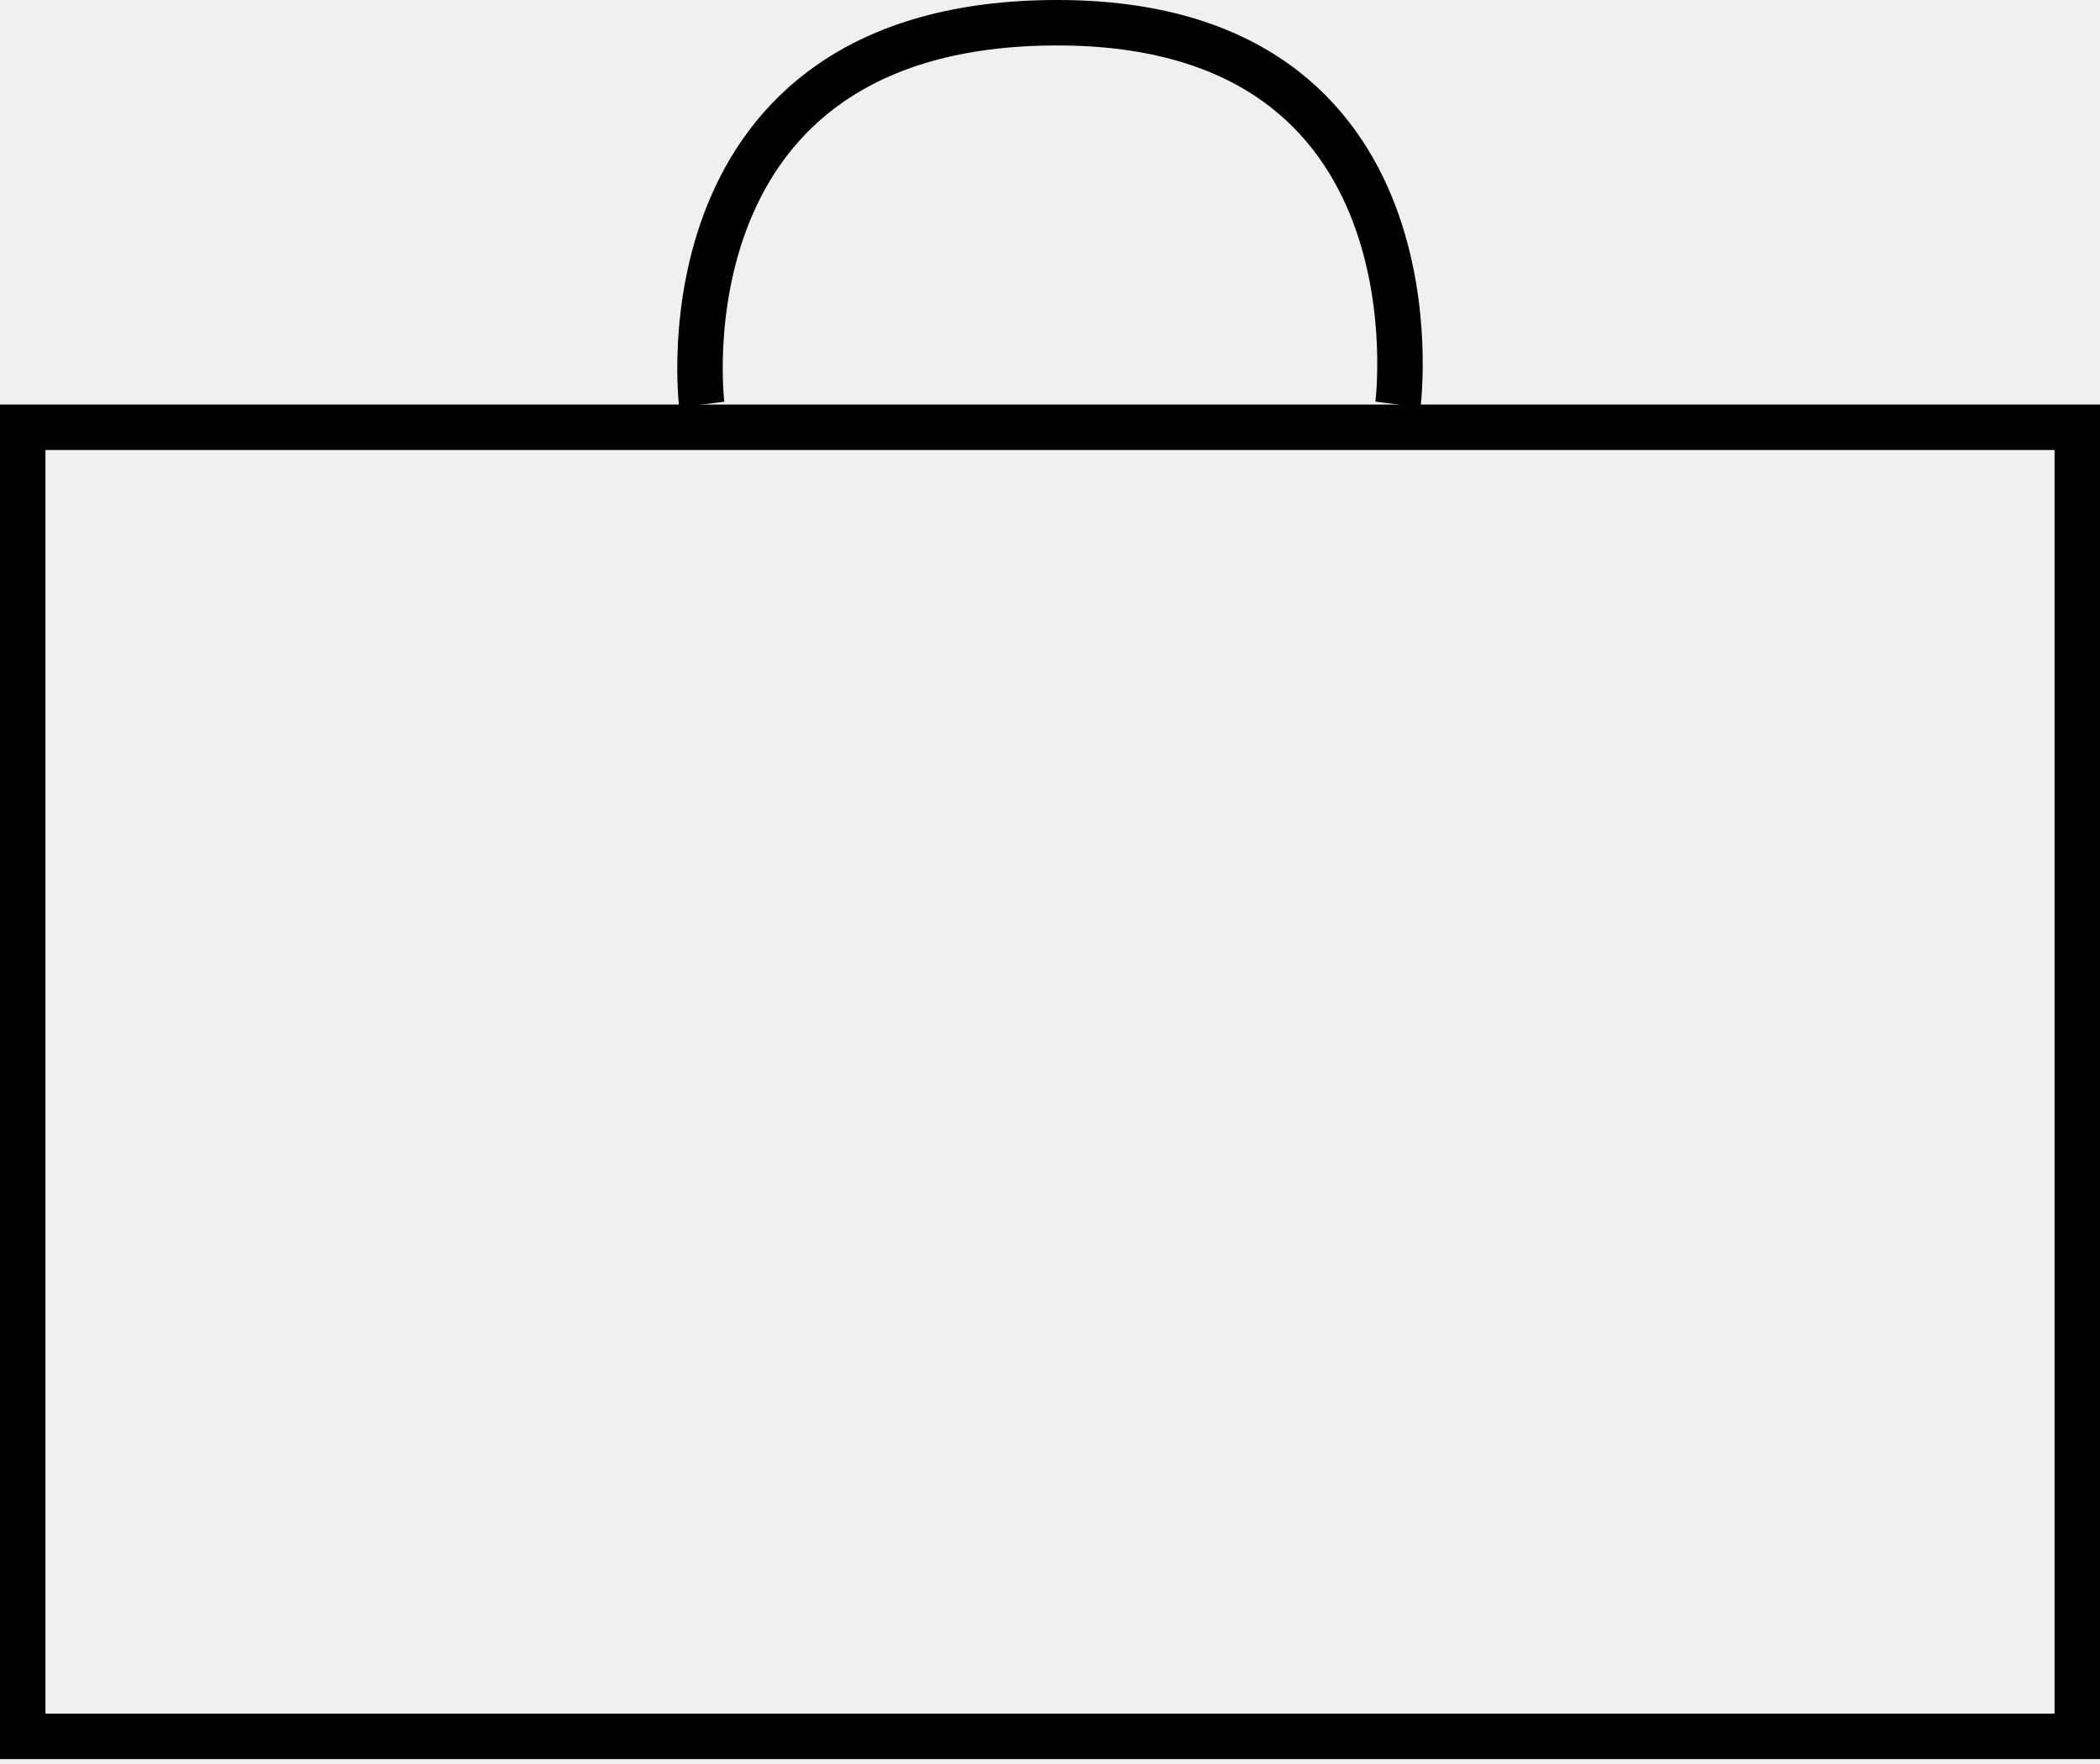
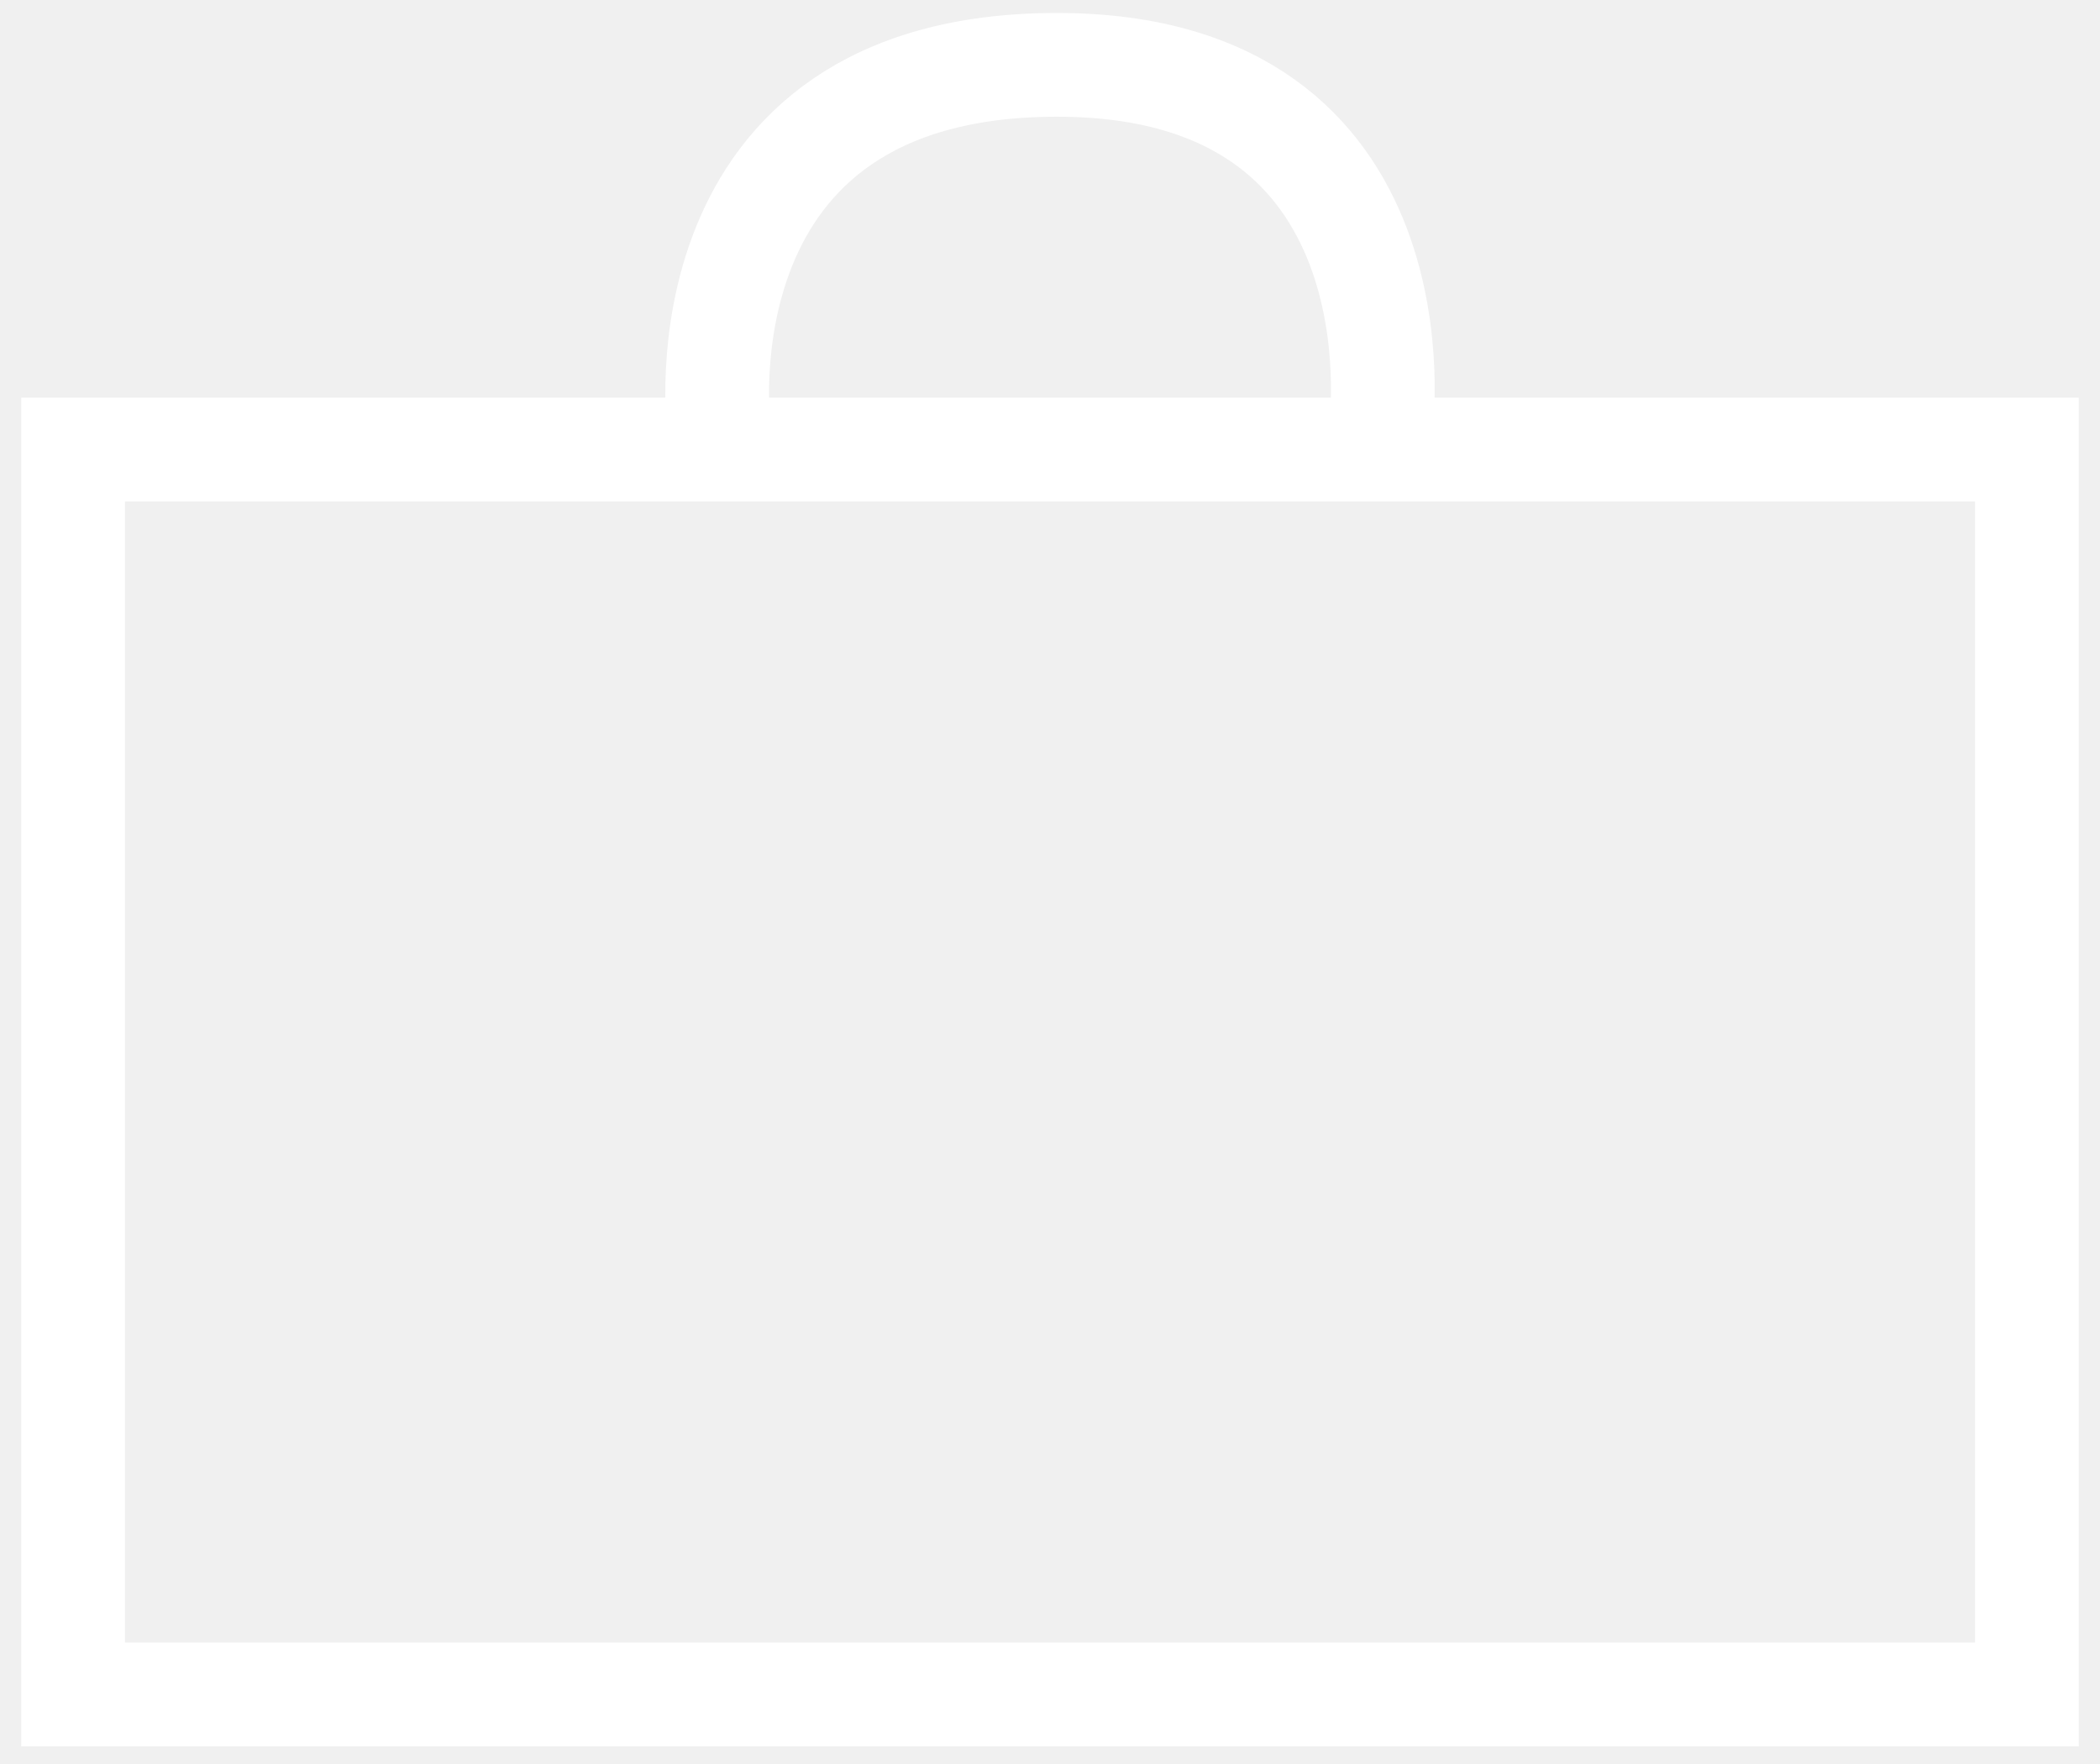
- <svg xmlns="http://www.w3.org/2000/svg" width="231" height="194" viewBox="0 0 231 194" fill="none">
-   <rect x="2.5" y="47" width="226" height="144" stroke="black" stroke-width="5" />
-   <path d="M77.192 44.5C77.192 44.5 71.95 2.5 116.307 2.5C159.28 2.5 153.771 44.5 153.771 44.5" stroke="black" stroke-width="5" />
+ <svg xmlns="http://www.w3.org/2000/svg" width="231" height="194" viewBox="-5 -5 241 204" fill="none">
+   <rect x="2.5" y="47" width="226" height="144" stroke="white" stroke-width="12" />
+   <path d="M77.192 44.5C77.192 44.5 71.95 2.5 116.307 2.5C159.28 2.5 153.771 44.5 153.771 44.5" stroke="white" stroke-width="12" />
</svg>
